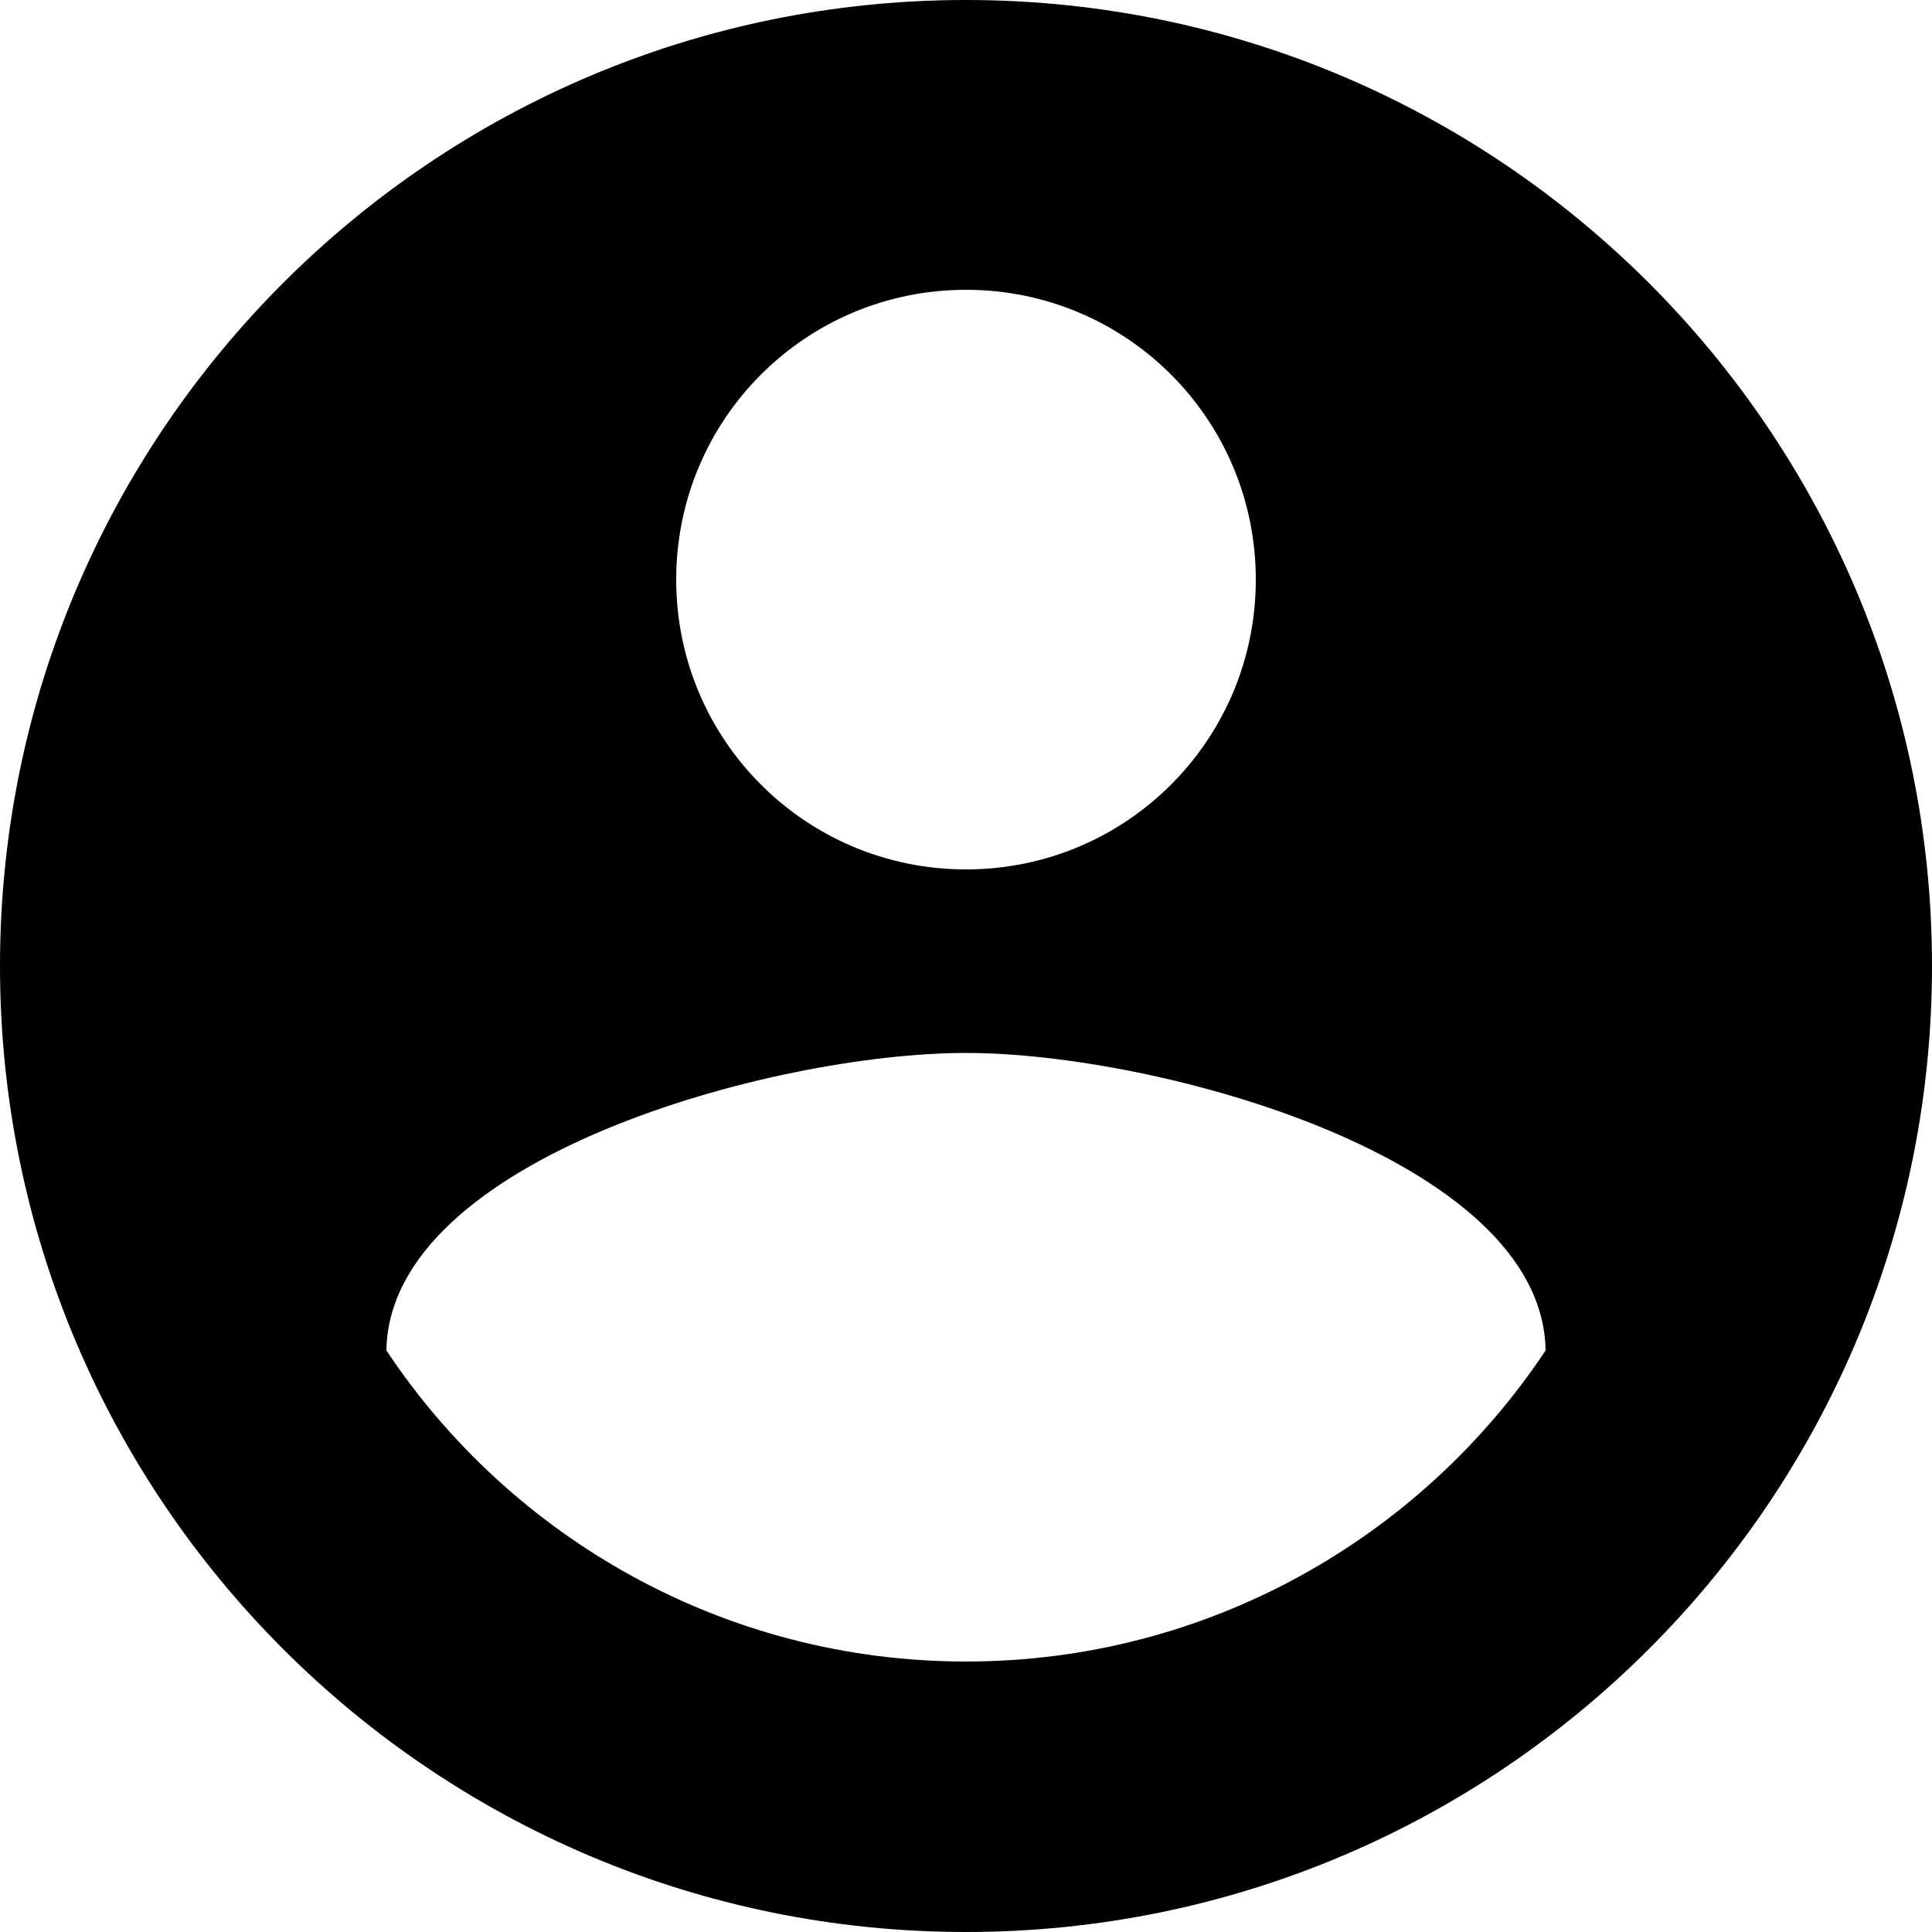
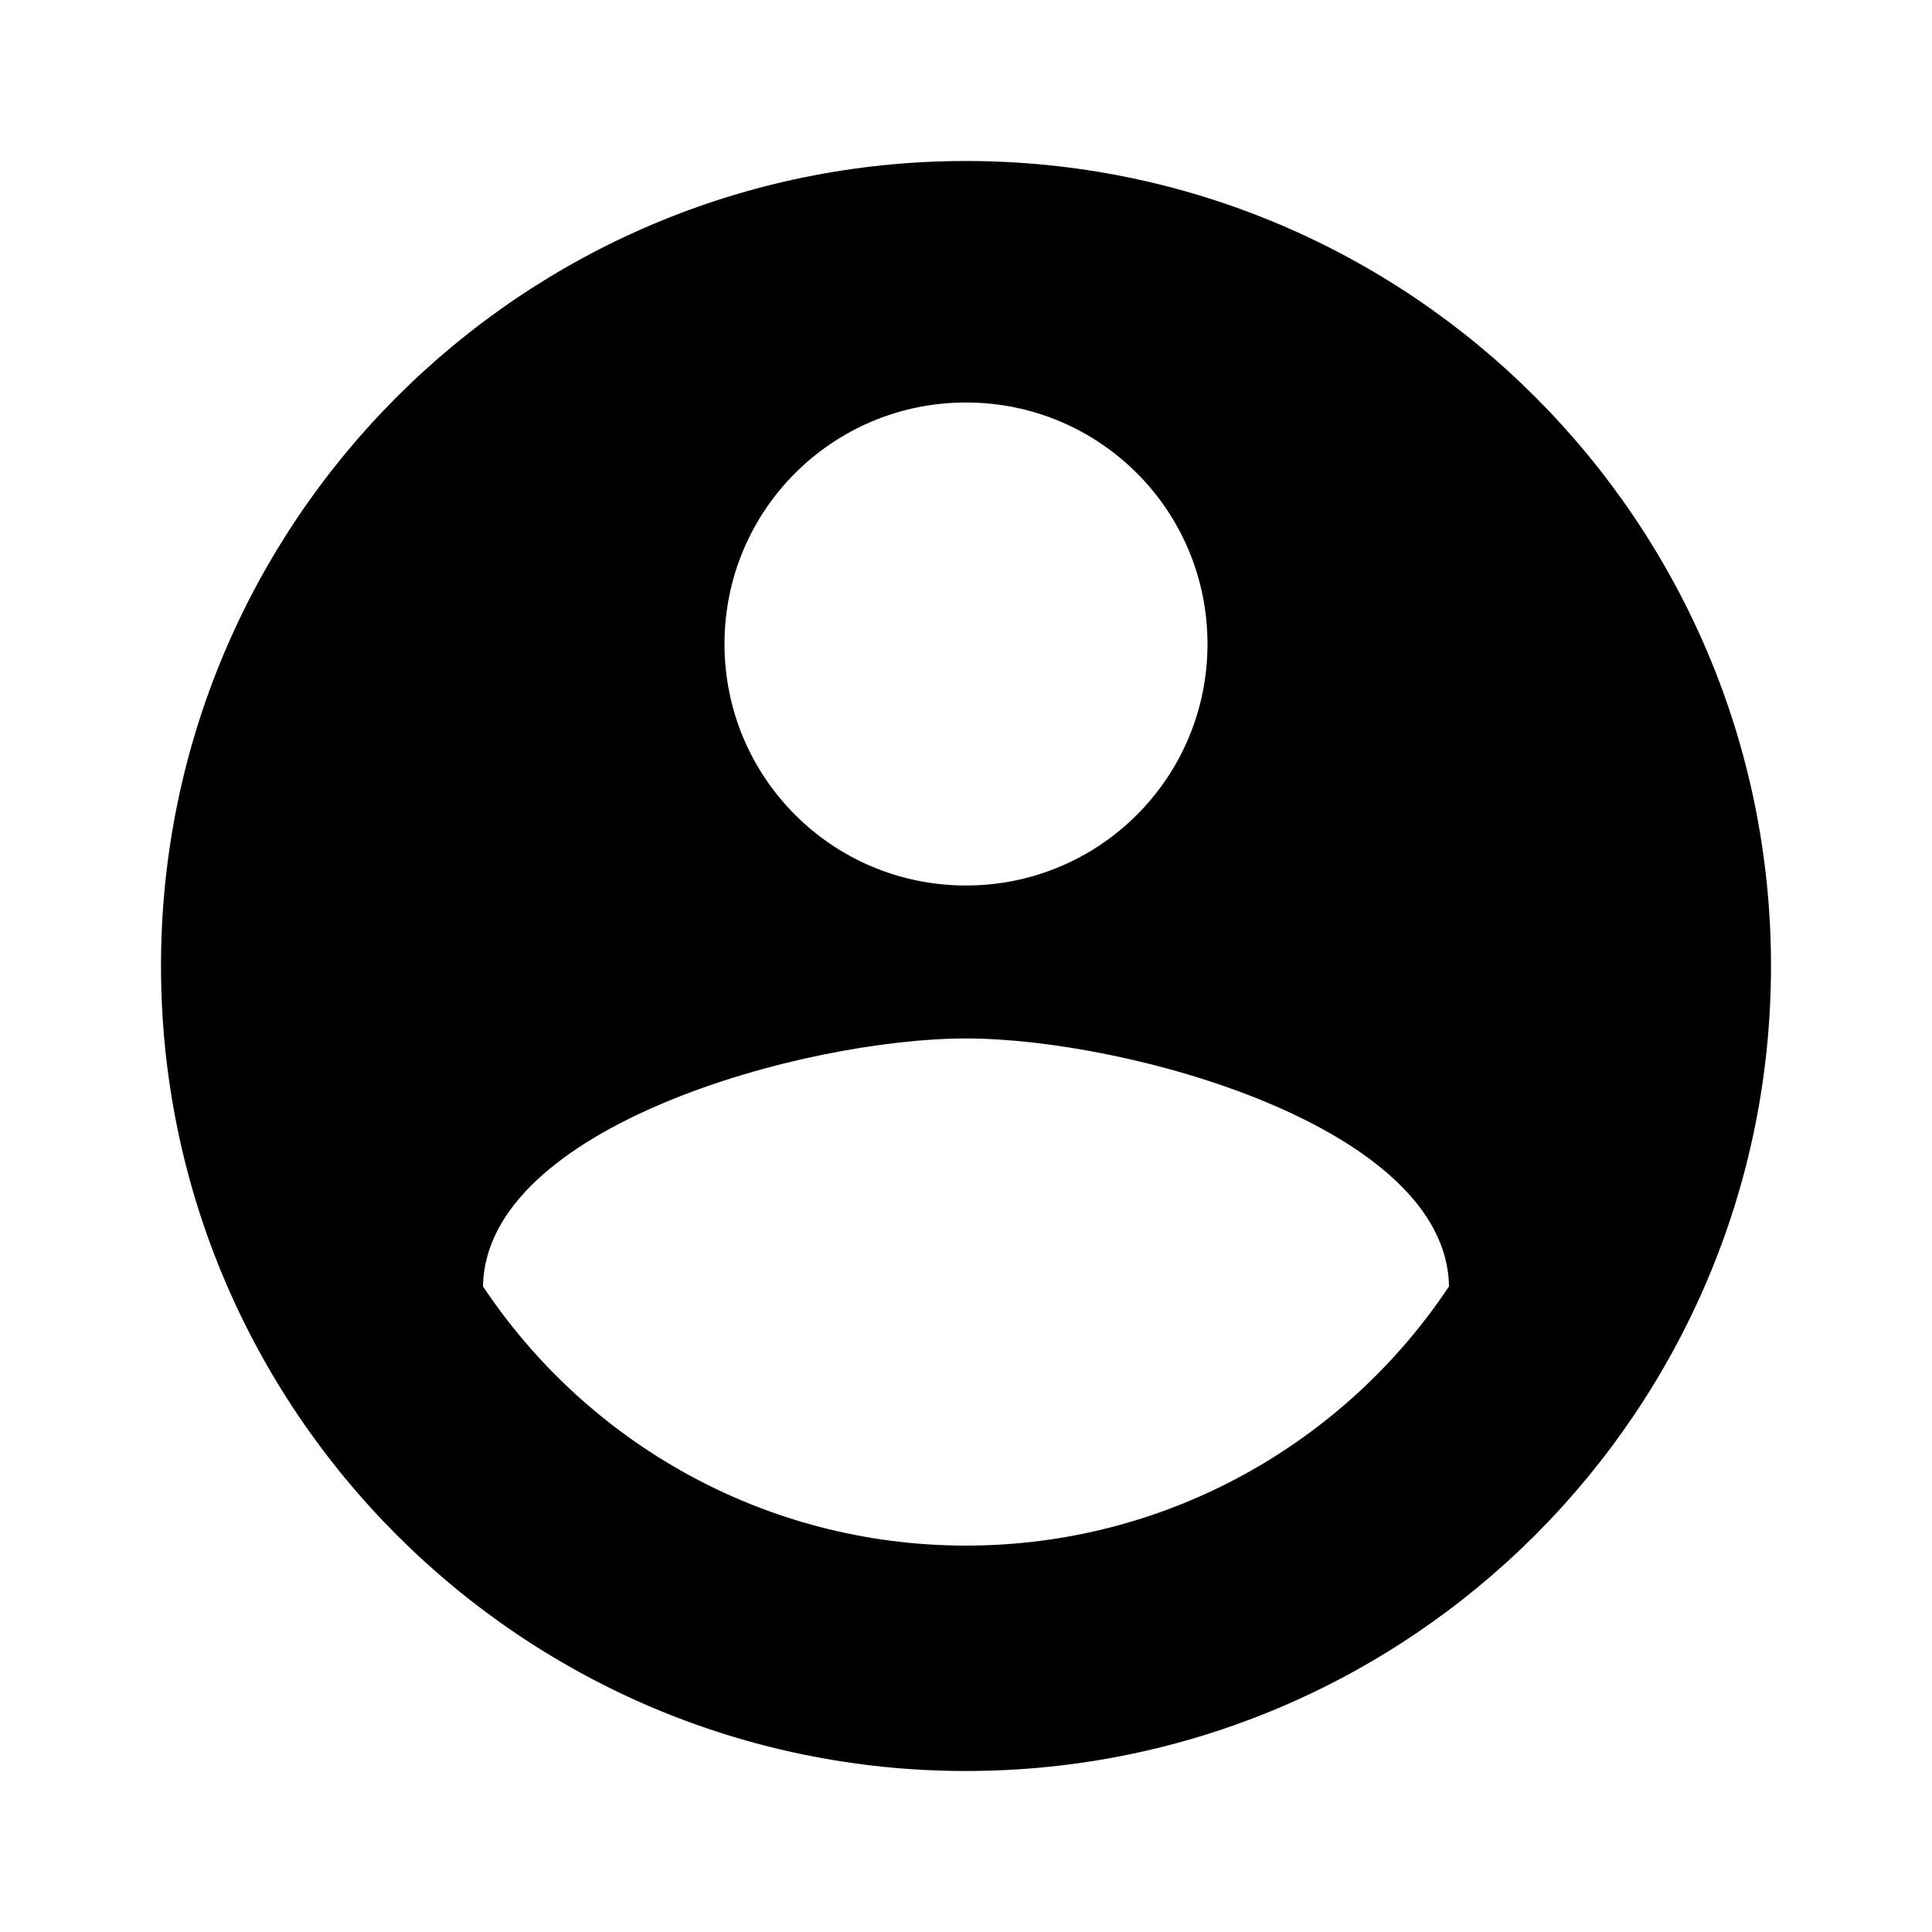
- <svg xmlns="http://www.w3.org/2000/svg" width="24" height="24" viewBox="2 2 20 20">
+ <svg xmlns="http://www.w3.org/2000/svg" width="24" height="24" viewBox="0 0 24 24">
  <path d="M12 2C6.48 2 2 6.48 2 12s4.48 10 10 10 10-4.48 10-10S17.52 2 12 2zm0 3c1.66 0 3 1.34 3 3s-1.34 3-3 3-3-1.34-3-3 1.34-3 3-3zm0 14.2c-2.5 0-4.71-1.28-6-3.22.03-1.99 4-3.08 6-3.08 1.99 0 5.97 1.09 6 3.08-1.29 1.94-3.5 3.22-6 3.22z" />
-   <path d="M0 0h24v24H0z" fill="none" />
</svg>
